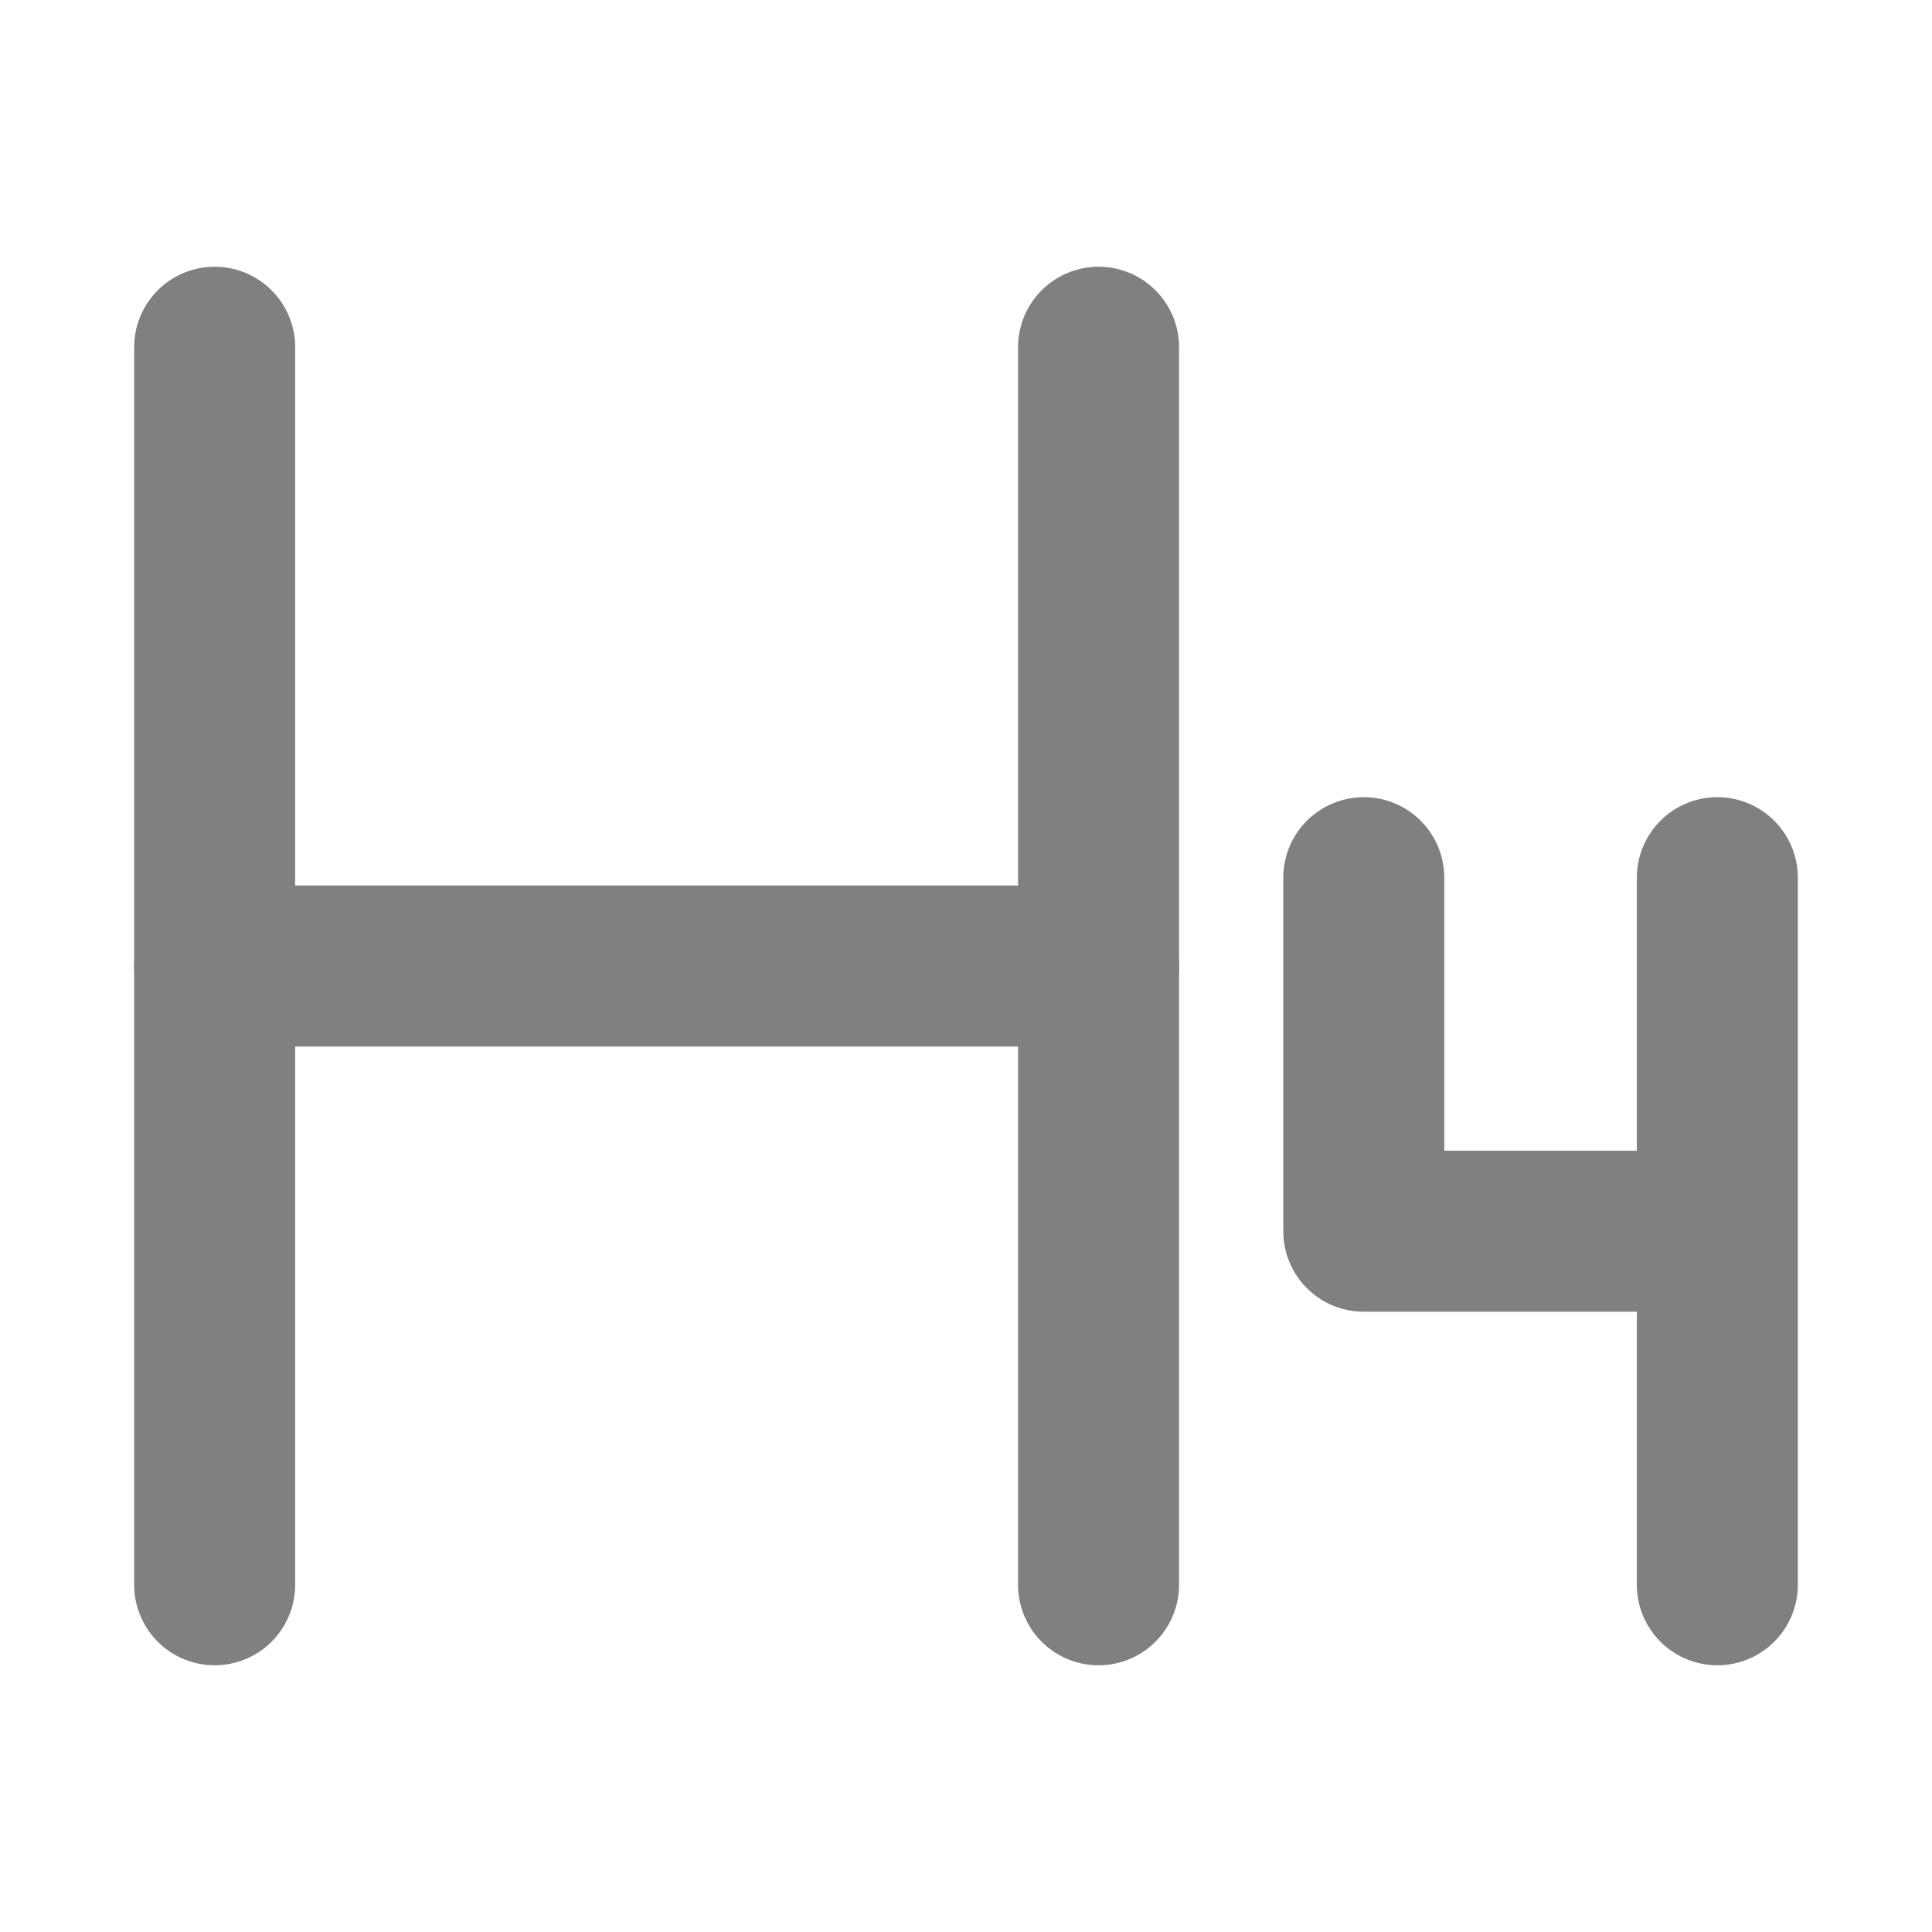
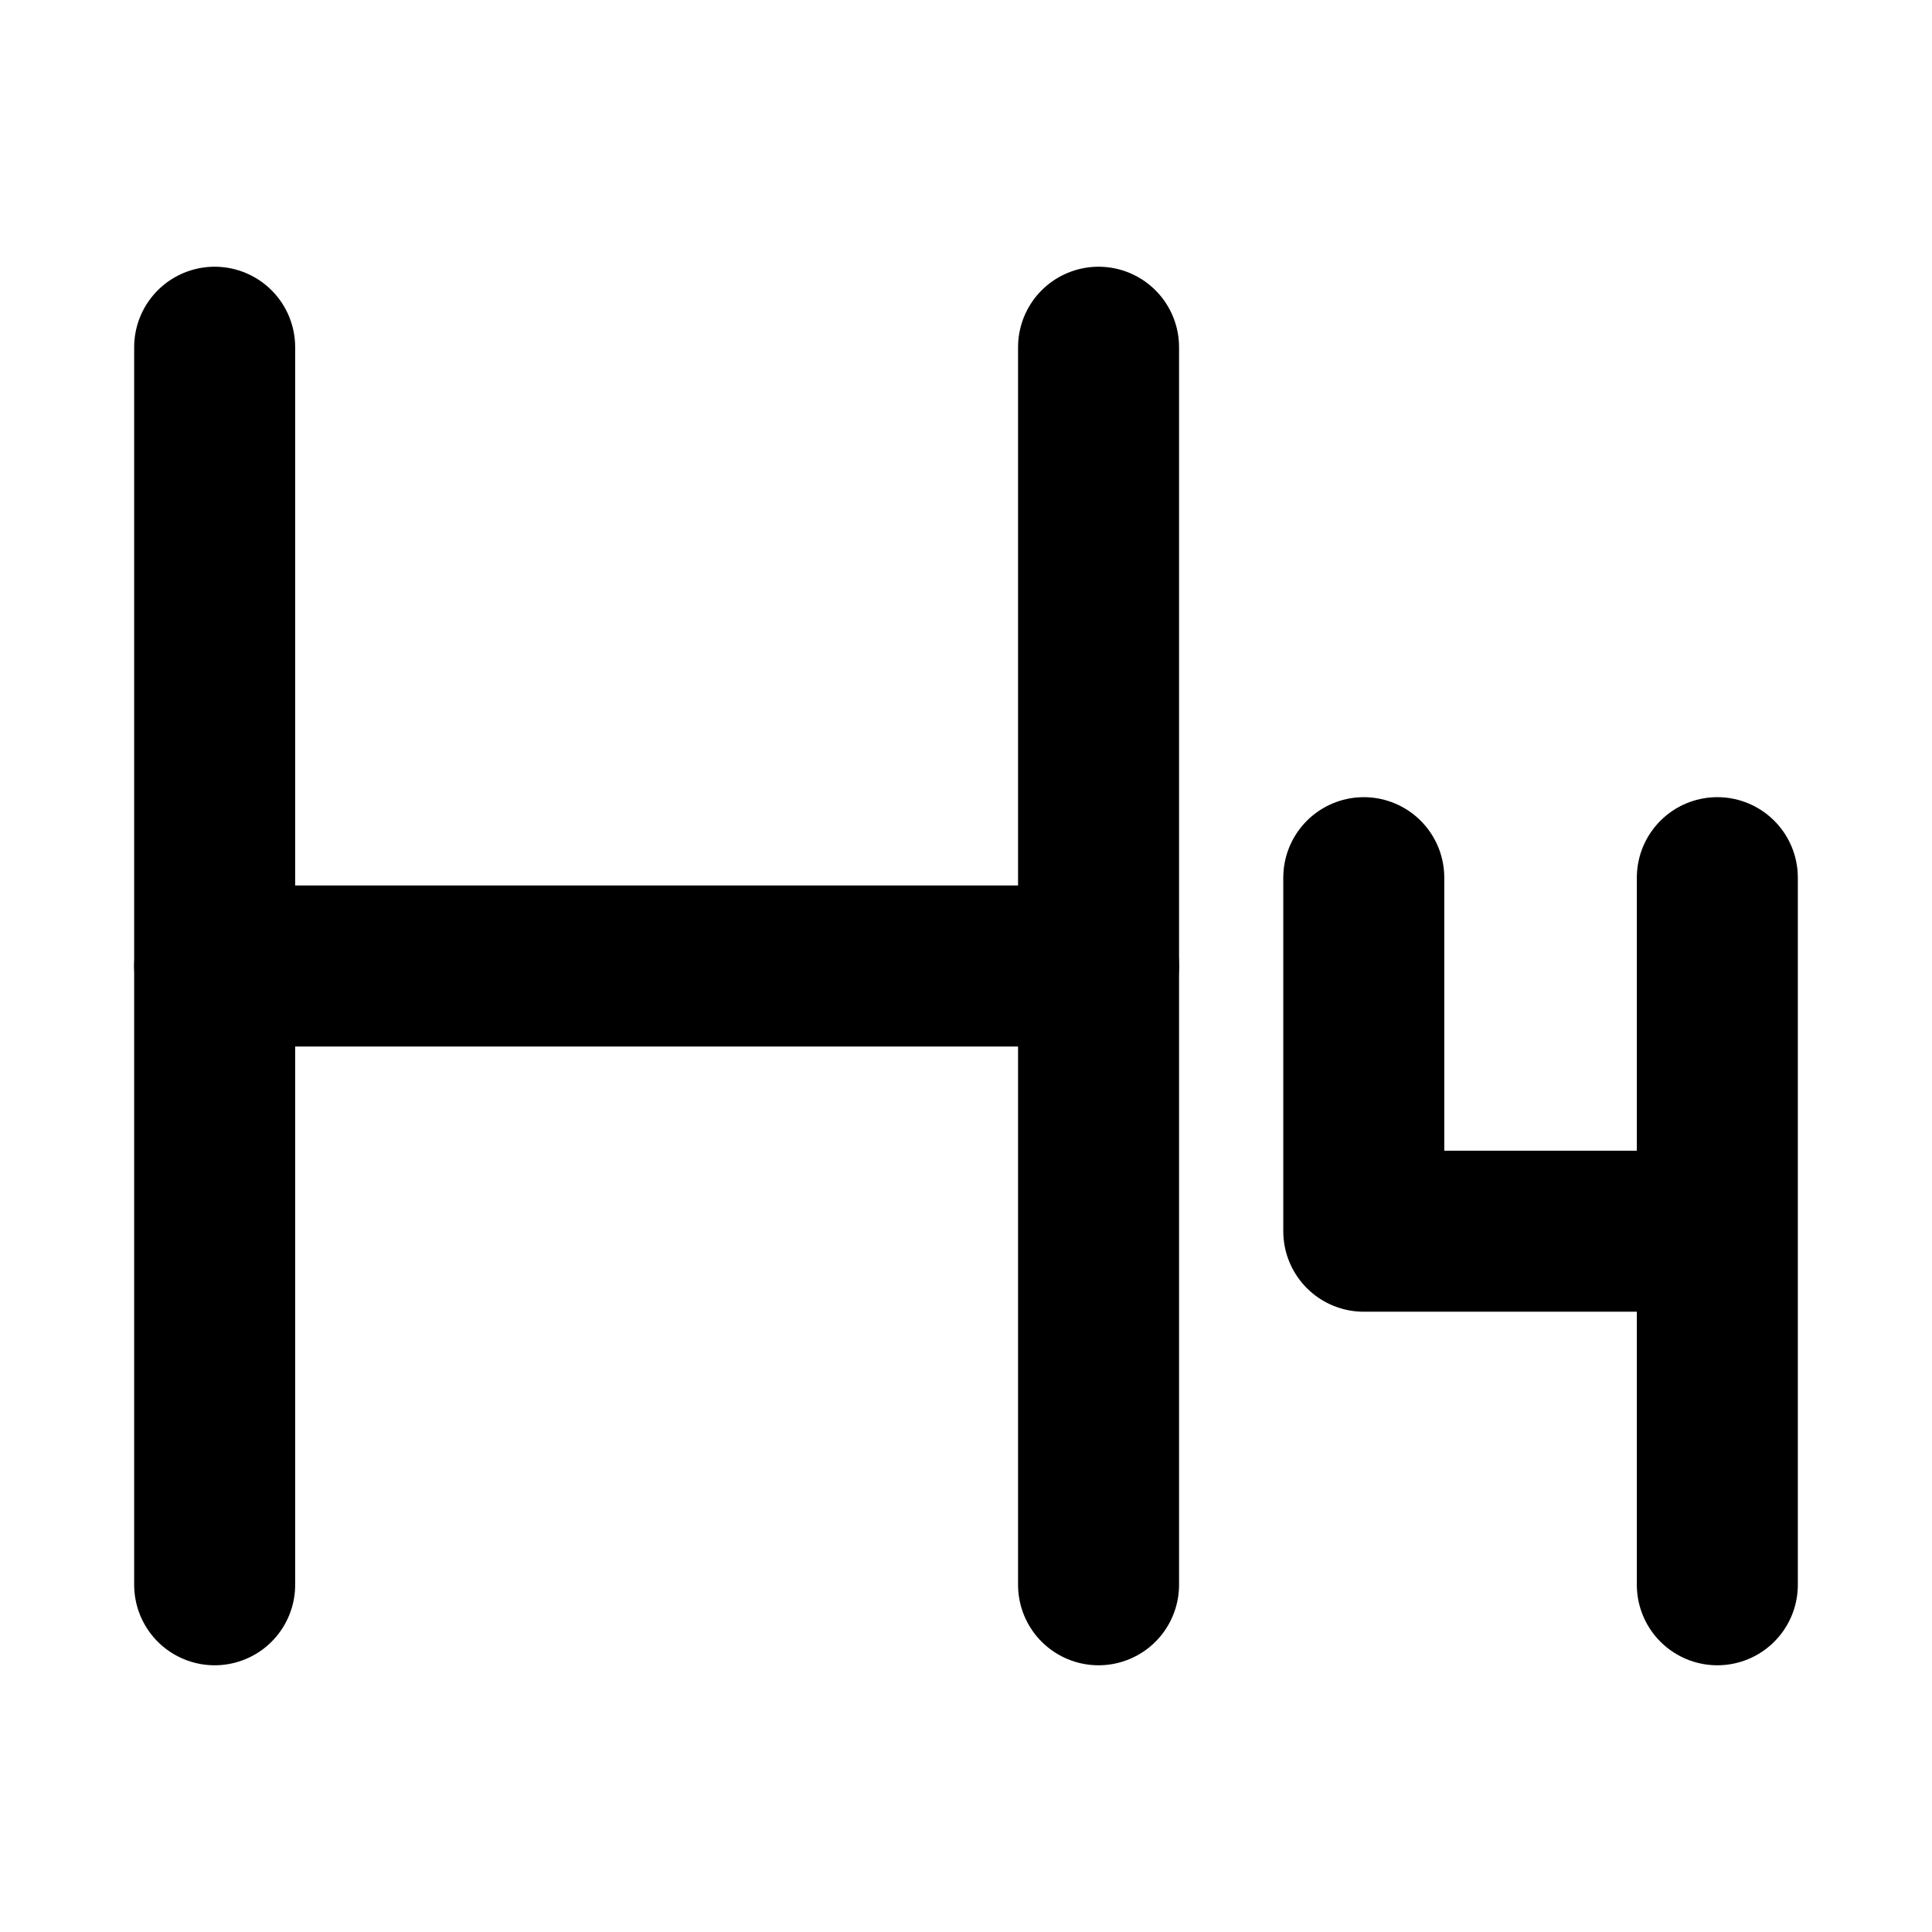
<svg xmlns="http://www.w3.org/2000/svg" width="18" height="18" viewBox="0 0 18 18" fill="none">
-   <path d="M2 3.235V14.765" stroke="#808080" stroke-width="1.5" stroke-linecap="round" stroke-linejoin="round" />
-   <path d="M10.235 3.235V14.765" stroke="#808080" stroke-width="1.5" stroke-linecap="round" stroke-linejoin="round" />
-   <path d="M12.706 8.177V11.471H16M16 11.471V14.765M16 11.471V8.177" stroke="#808080" stroke-width="1.5" stroke-linecap="round" stroke-linejoin="round" />
-   <path d="M2 9L10.235 9" stroke="#808080" stroke-width="1.5" stroke-linecap="round" stroke-linejoin="round" />
+   <path d="M2 3.235V14.765" stroke="currentColor" stroke-width="1.5" stroke-linecap="round" stroke-linejoin="round" />
+   <path d="M10.235 3.235V14.765" stroke="currentColor" stroke-width="1.5" stroke-linecap="round" stroke-linejoin="round" />
+   <path d="M12.706 8.177V11.471H16M16 11.471V14.765M16 11.471V8.177" stroke="currentColor" stroke-width="1.5" stroke-linecap="round" stroke-linejoin="round" />
+   <path d="M2 9L10.235 9" stroke="currentColor" stroke-width="1.5" stroke-linecap="round" stroke-linejoin="round" />
</svg>
